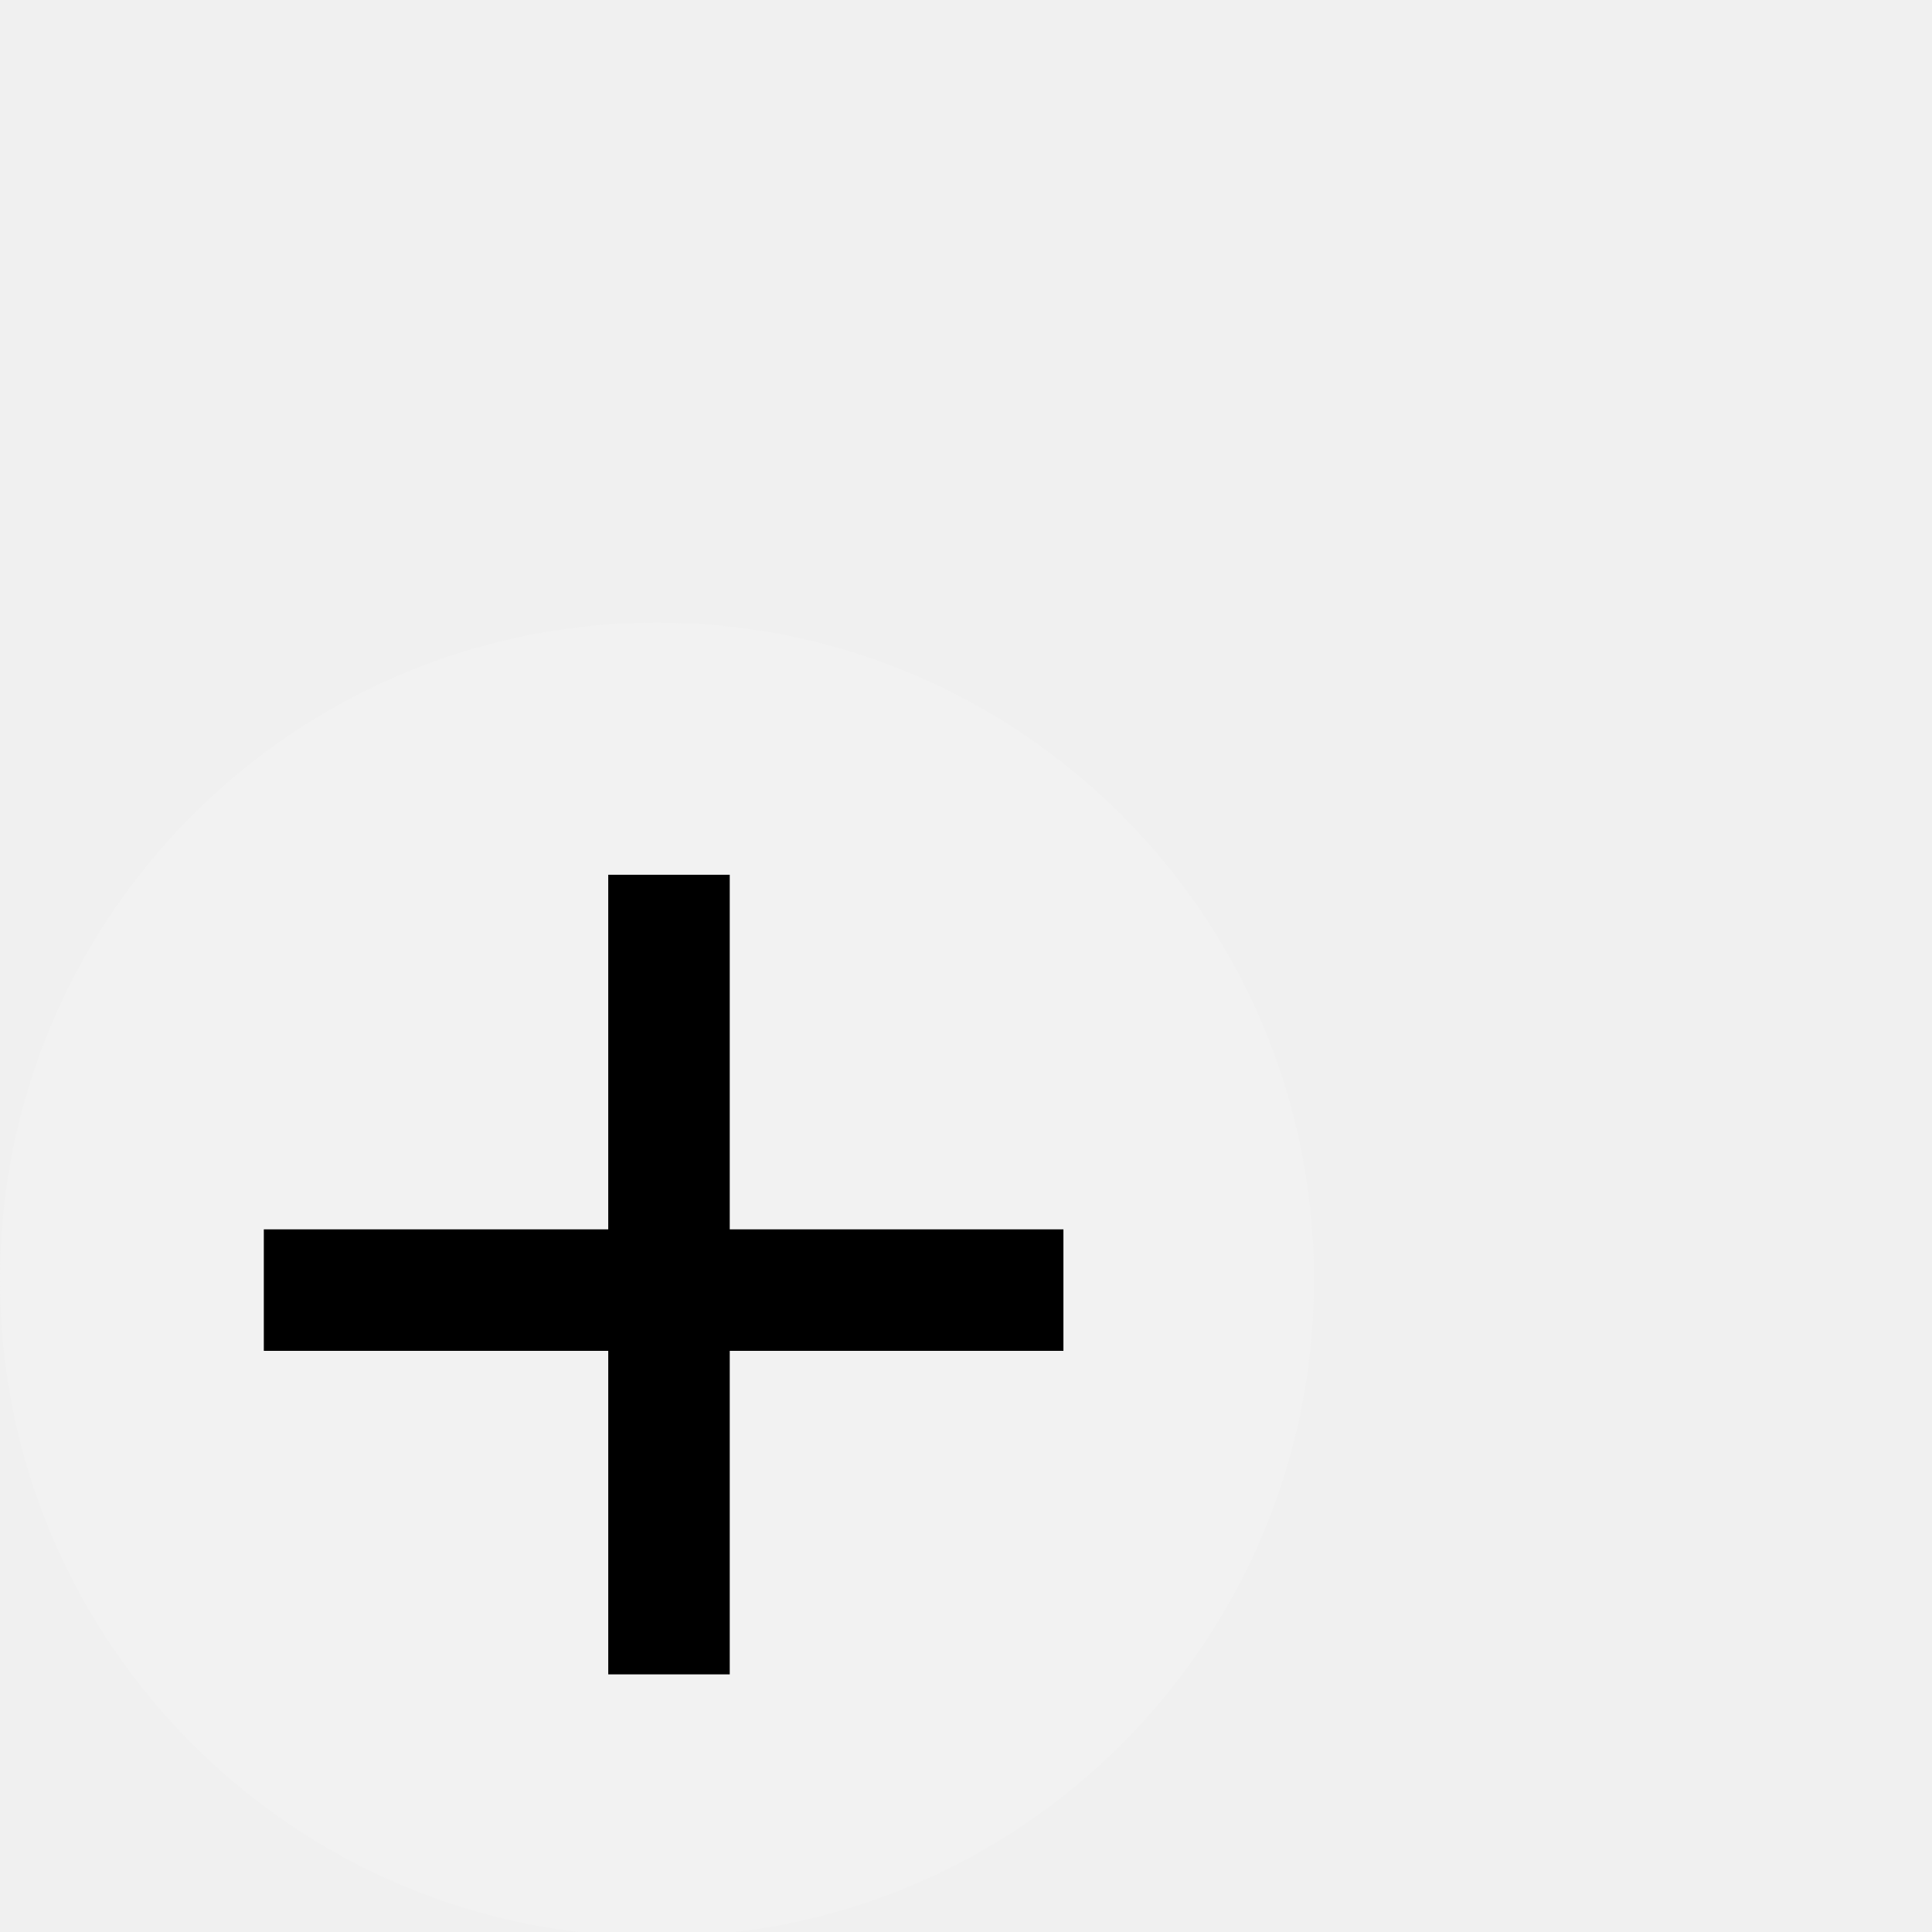
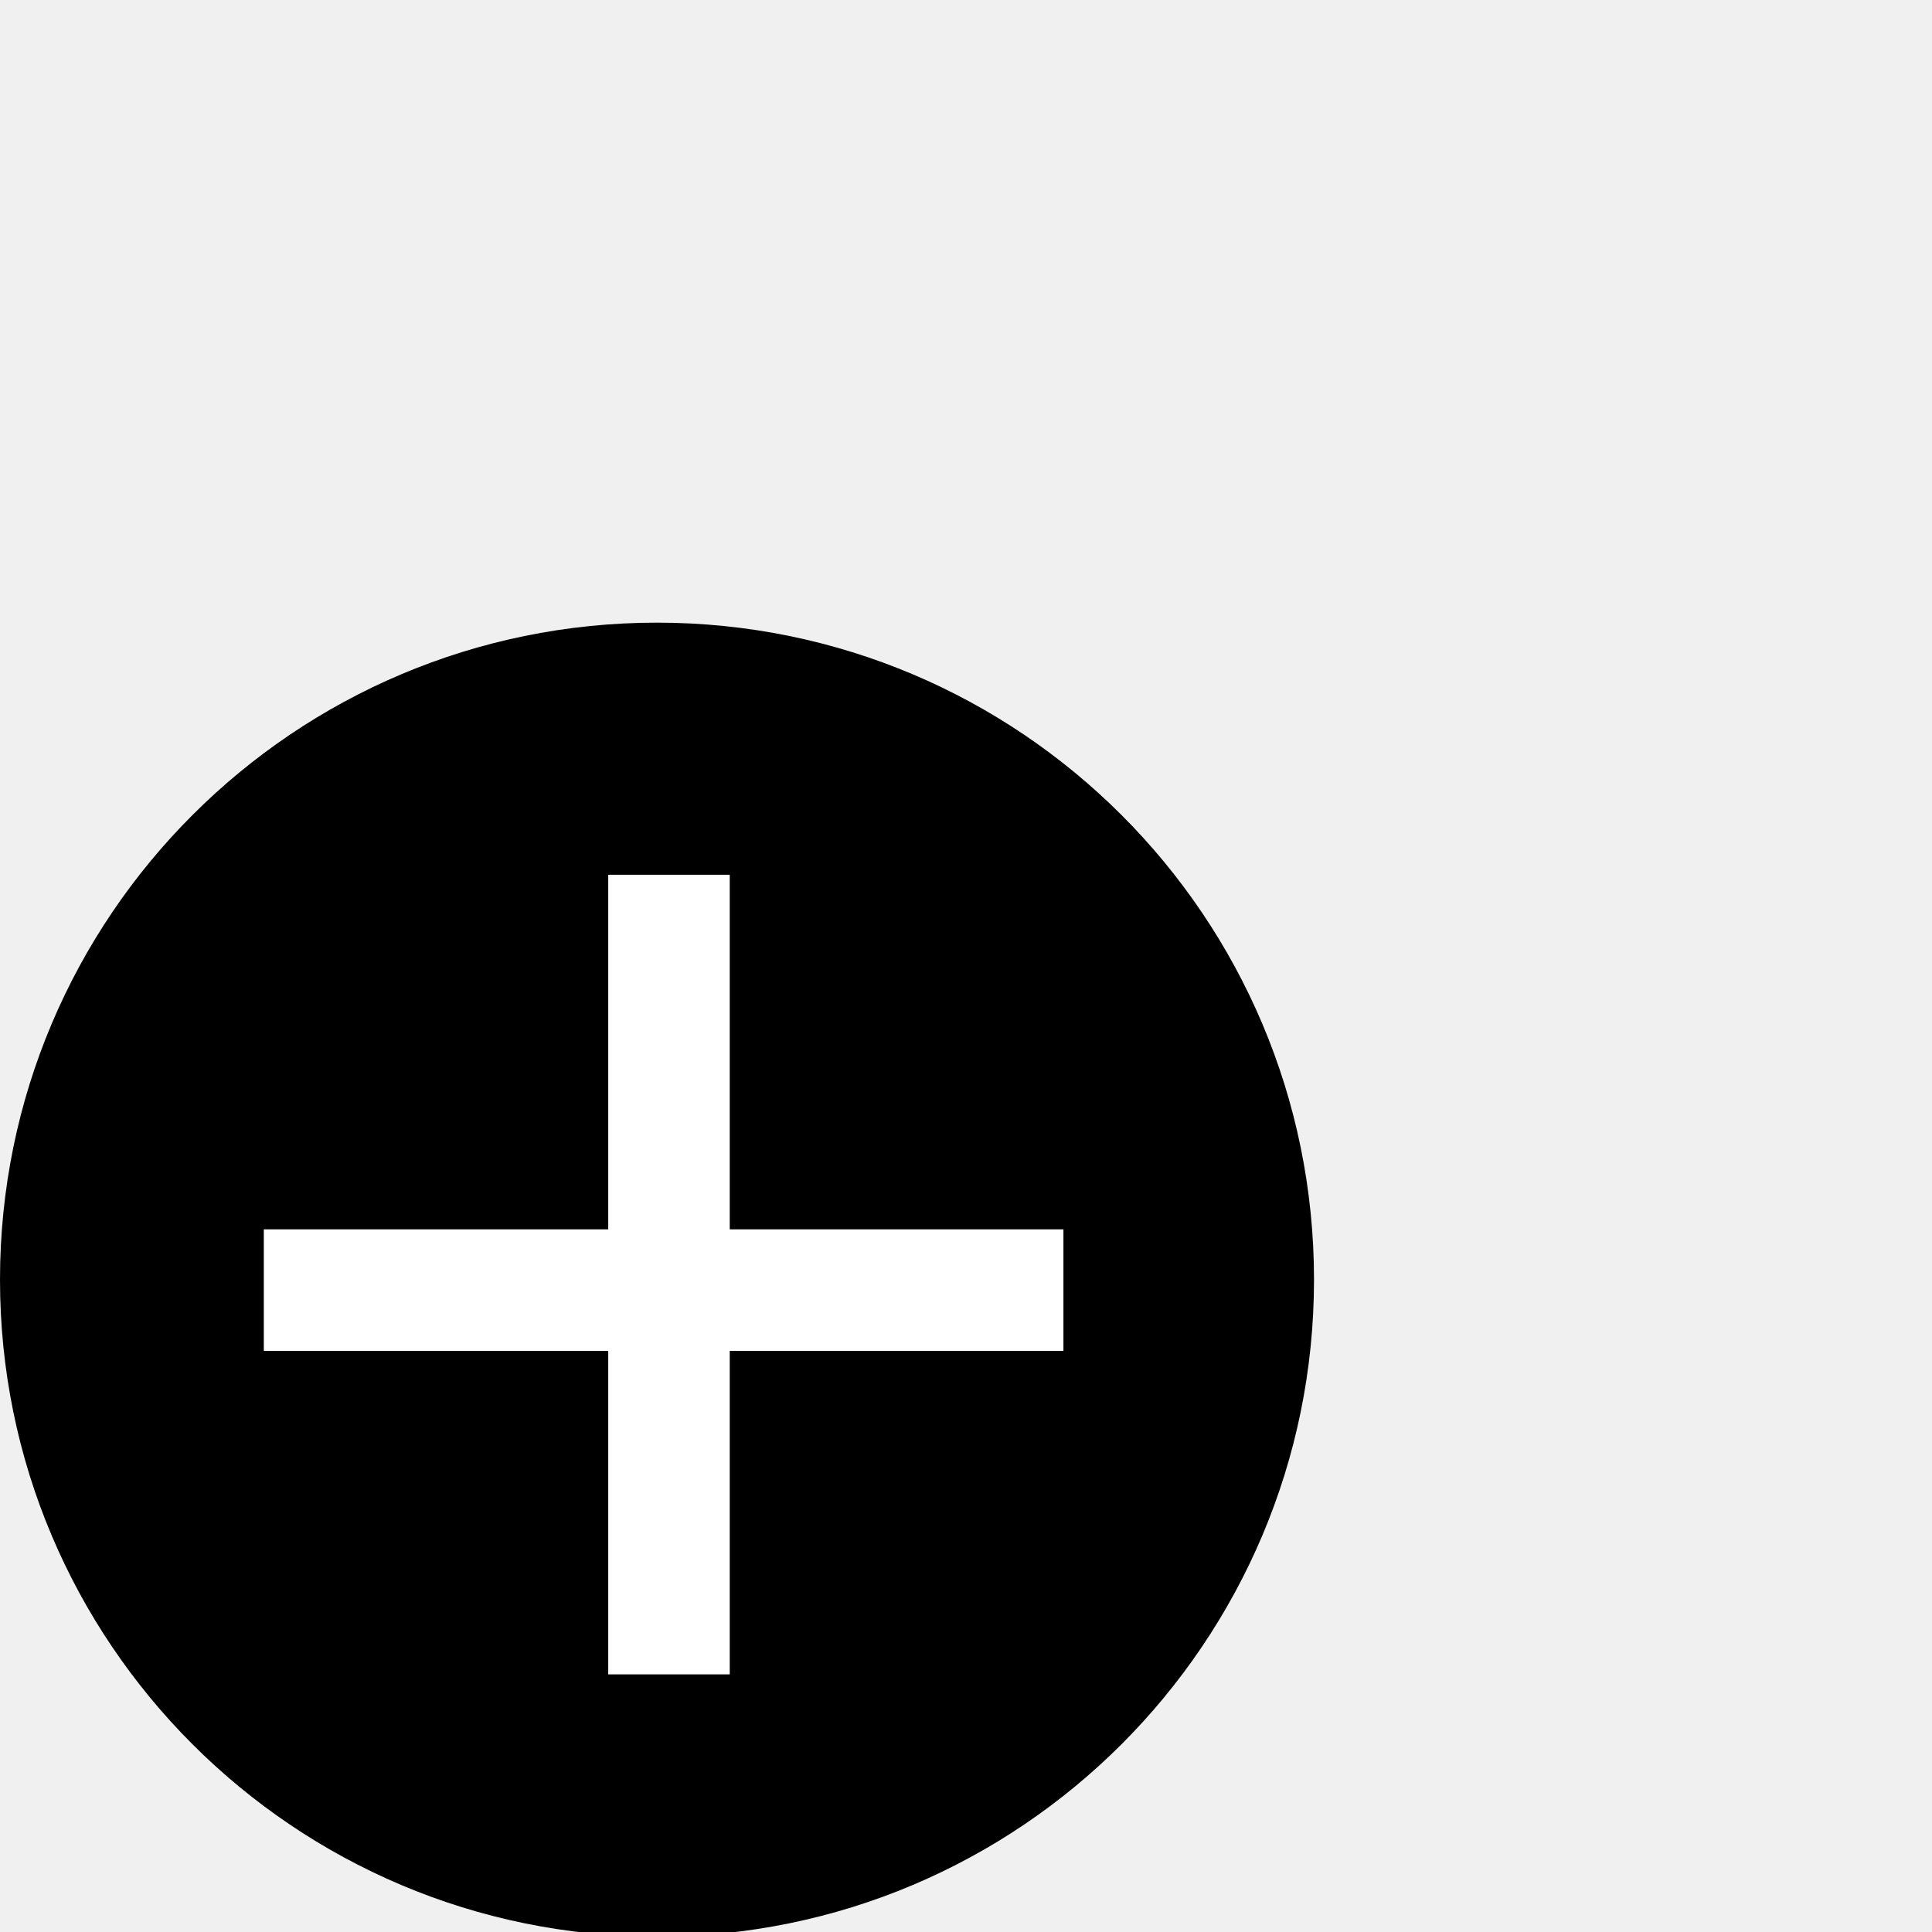
<svg xmlns="http://www.w3.org/2000/svg" width="0.5" height="0.5" viewBox="0 0 0.132 0.132" version="1.1" id="svg488">
  <defs id="defs482" />
  <g id="layer1" transform="translate(0,-296.8677)">
    <g transform="matrix(4.6030817e-4,0,0,4.6030817e-4,-9.743199e-4,296.8638)" id="layer1-5">
-       <circle r="97.518" cy="198.423" cx="99.635" id="path963" style="fill:#f2f2f2;fill-opacity:1;stroke-width:0.265" />
-       <path id="rect938-6" d="m 110.431,257.01 v -48.019 h 49.529 V 190.958 H 110.431 V 138.326 H 92.397 v 52.632 H 41.275 v 18.033 h 51.123 v 48.019 z" style="fill:#000000;fill-opacity:1;stroke-width:0.147" />
+       <circle r="97.518" cy="198.423" cx="99.635" id="path963" style="fill:#000000;fill-opacity:1;stroke-width:0.265" />
+       <path id="rect938-6" d="m 110.431,257.01 v -48.019 h 49.529 V 190.958 H 110.431 V 138.326 H 92.397 v 52.632 h -51.123 v 18.033 h 51.123 v 48.019 z" style="fill:#ffffff;fill-opacity:1;stroke-width:0.147" />
    </g>
  </g>
</svg>
